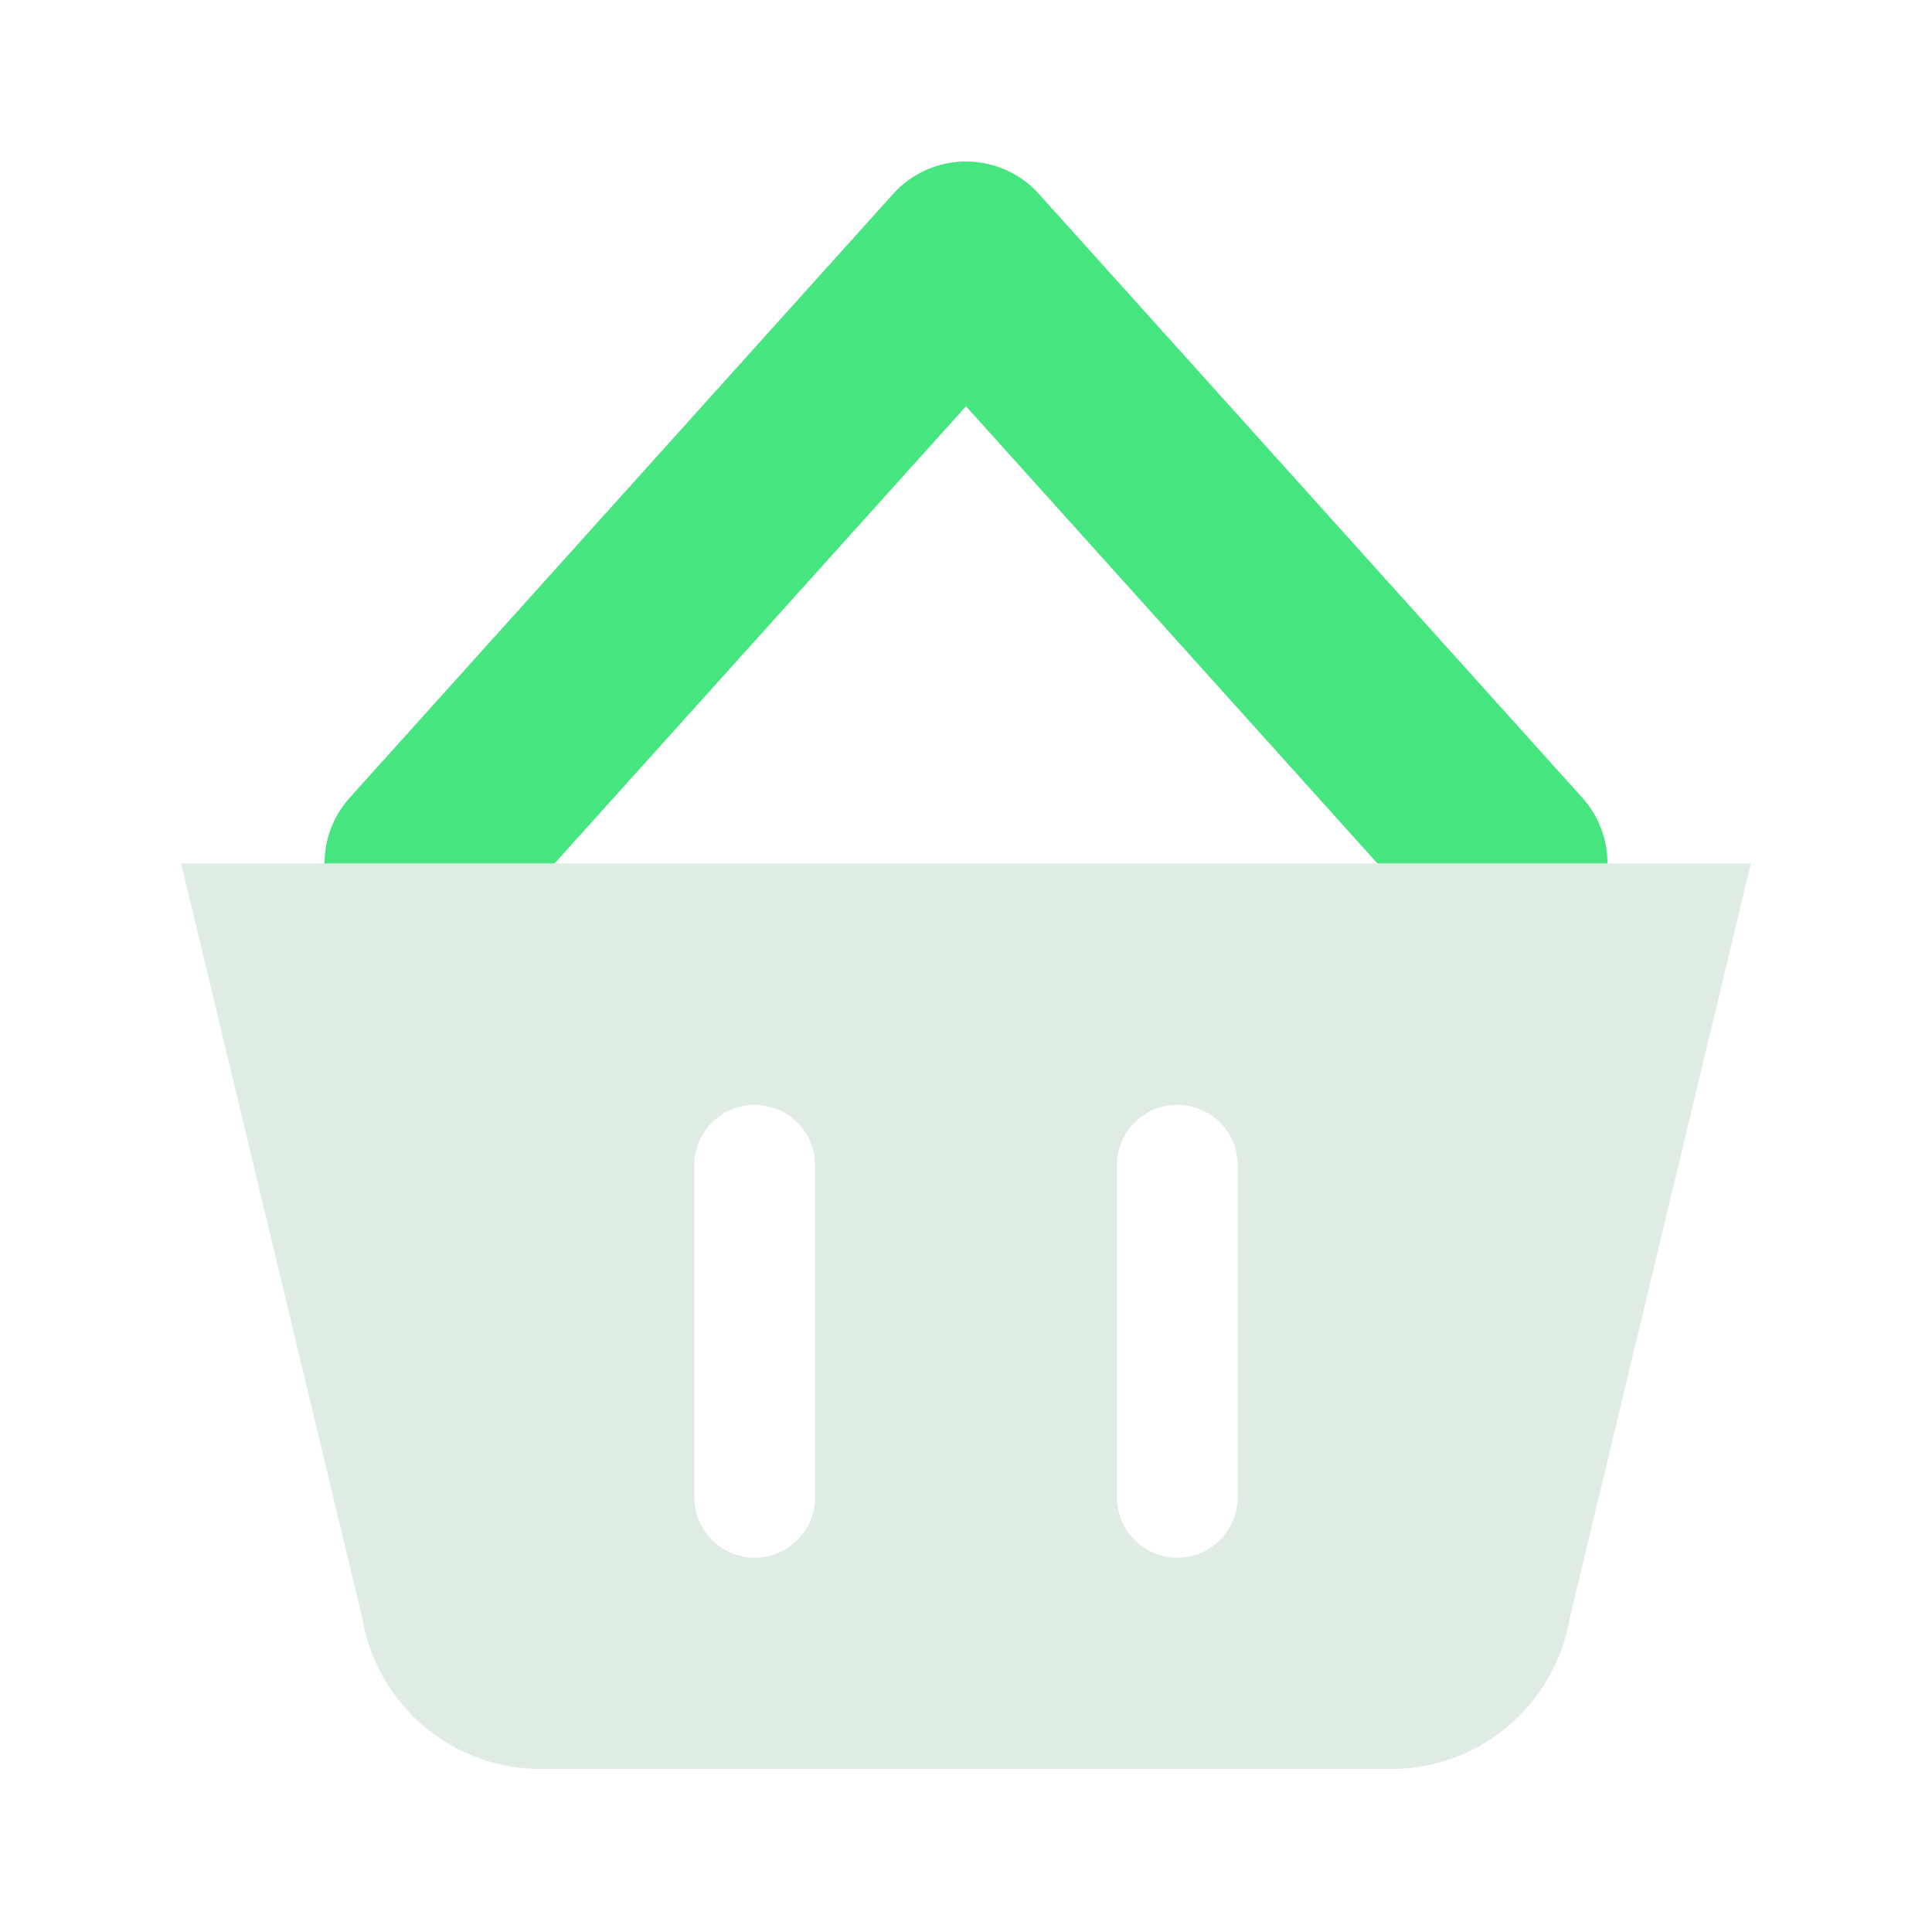
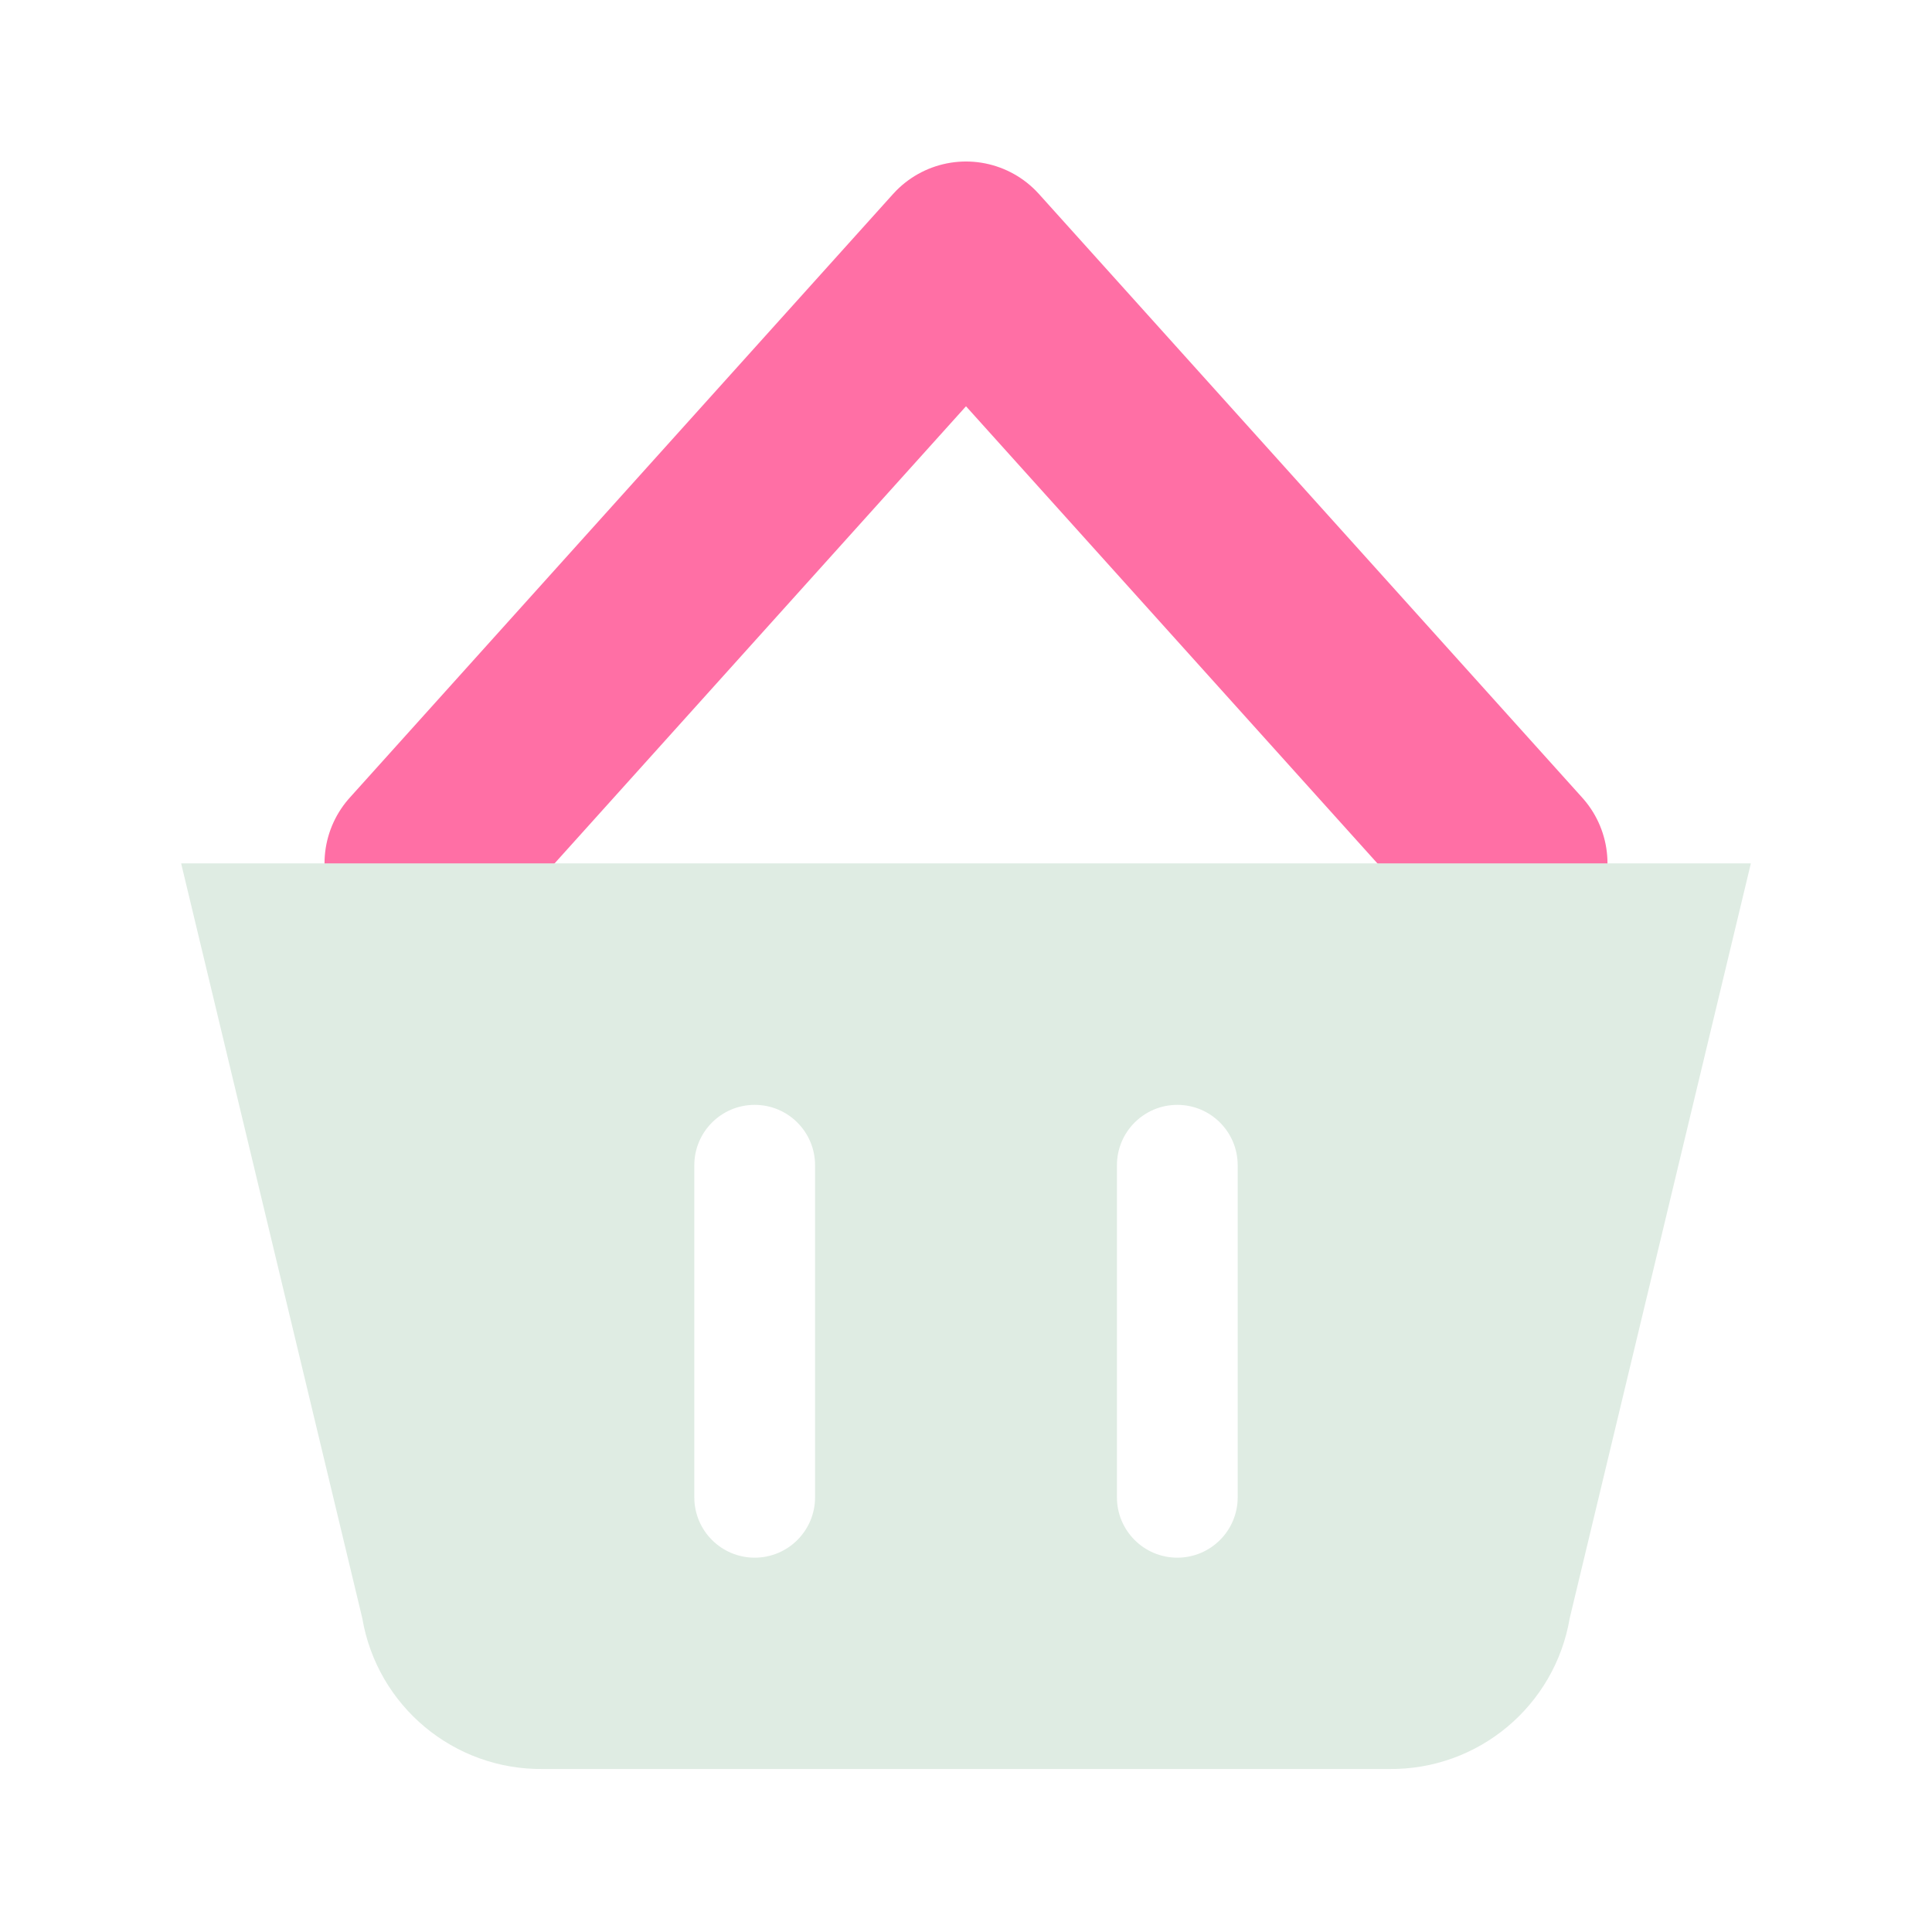
<svg xmlns="http://www.w3.org/2000/svg" viewBox="22 23.4 64 64" width="512" height="512">
-   <path d="M36 52L54 32L72 52" fill="none" stroke="#46E57F" stroke-width="6.5" stroke-linecap="round" stroke-linejoin="round" />
+   <path d="M36 52L54 32L72 52" fill="none" stroke="#FF6FA5" stroke-width="6.5" stroke-linecap="round" stroke-linejoin="round" />
  <path d="M28 52H80L74 77a6 6 0 0 1-6 5H40a6 6 0 0 1-6-5ZM45 62a2 2 0 0 1 4 0v11a2 2 0 0 1-4 0ZM59 62a2 2 0 0 1 4 0v11a2 2 0 0 1-4 0Z" fill="#DFECE3" fill-rule="evenodd" />
</svg>
